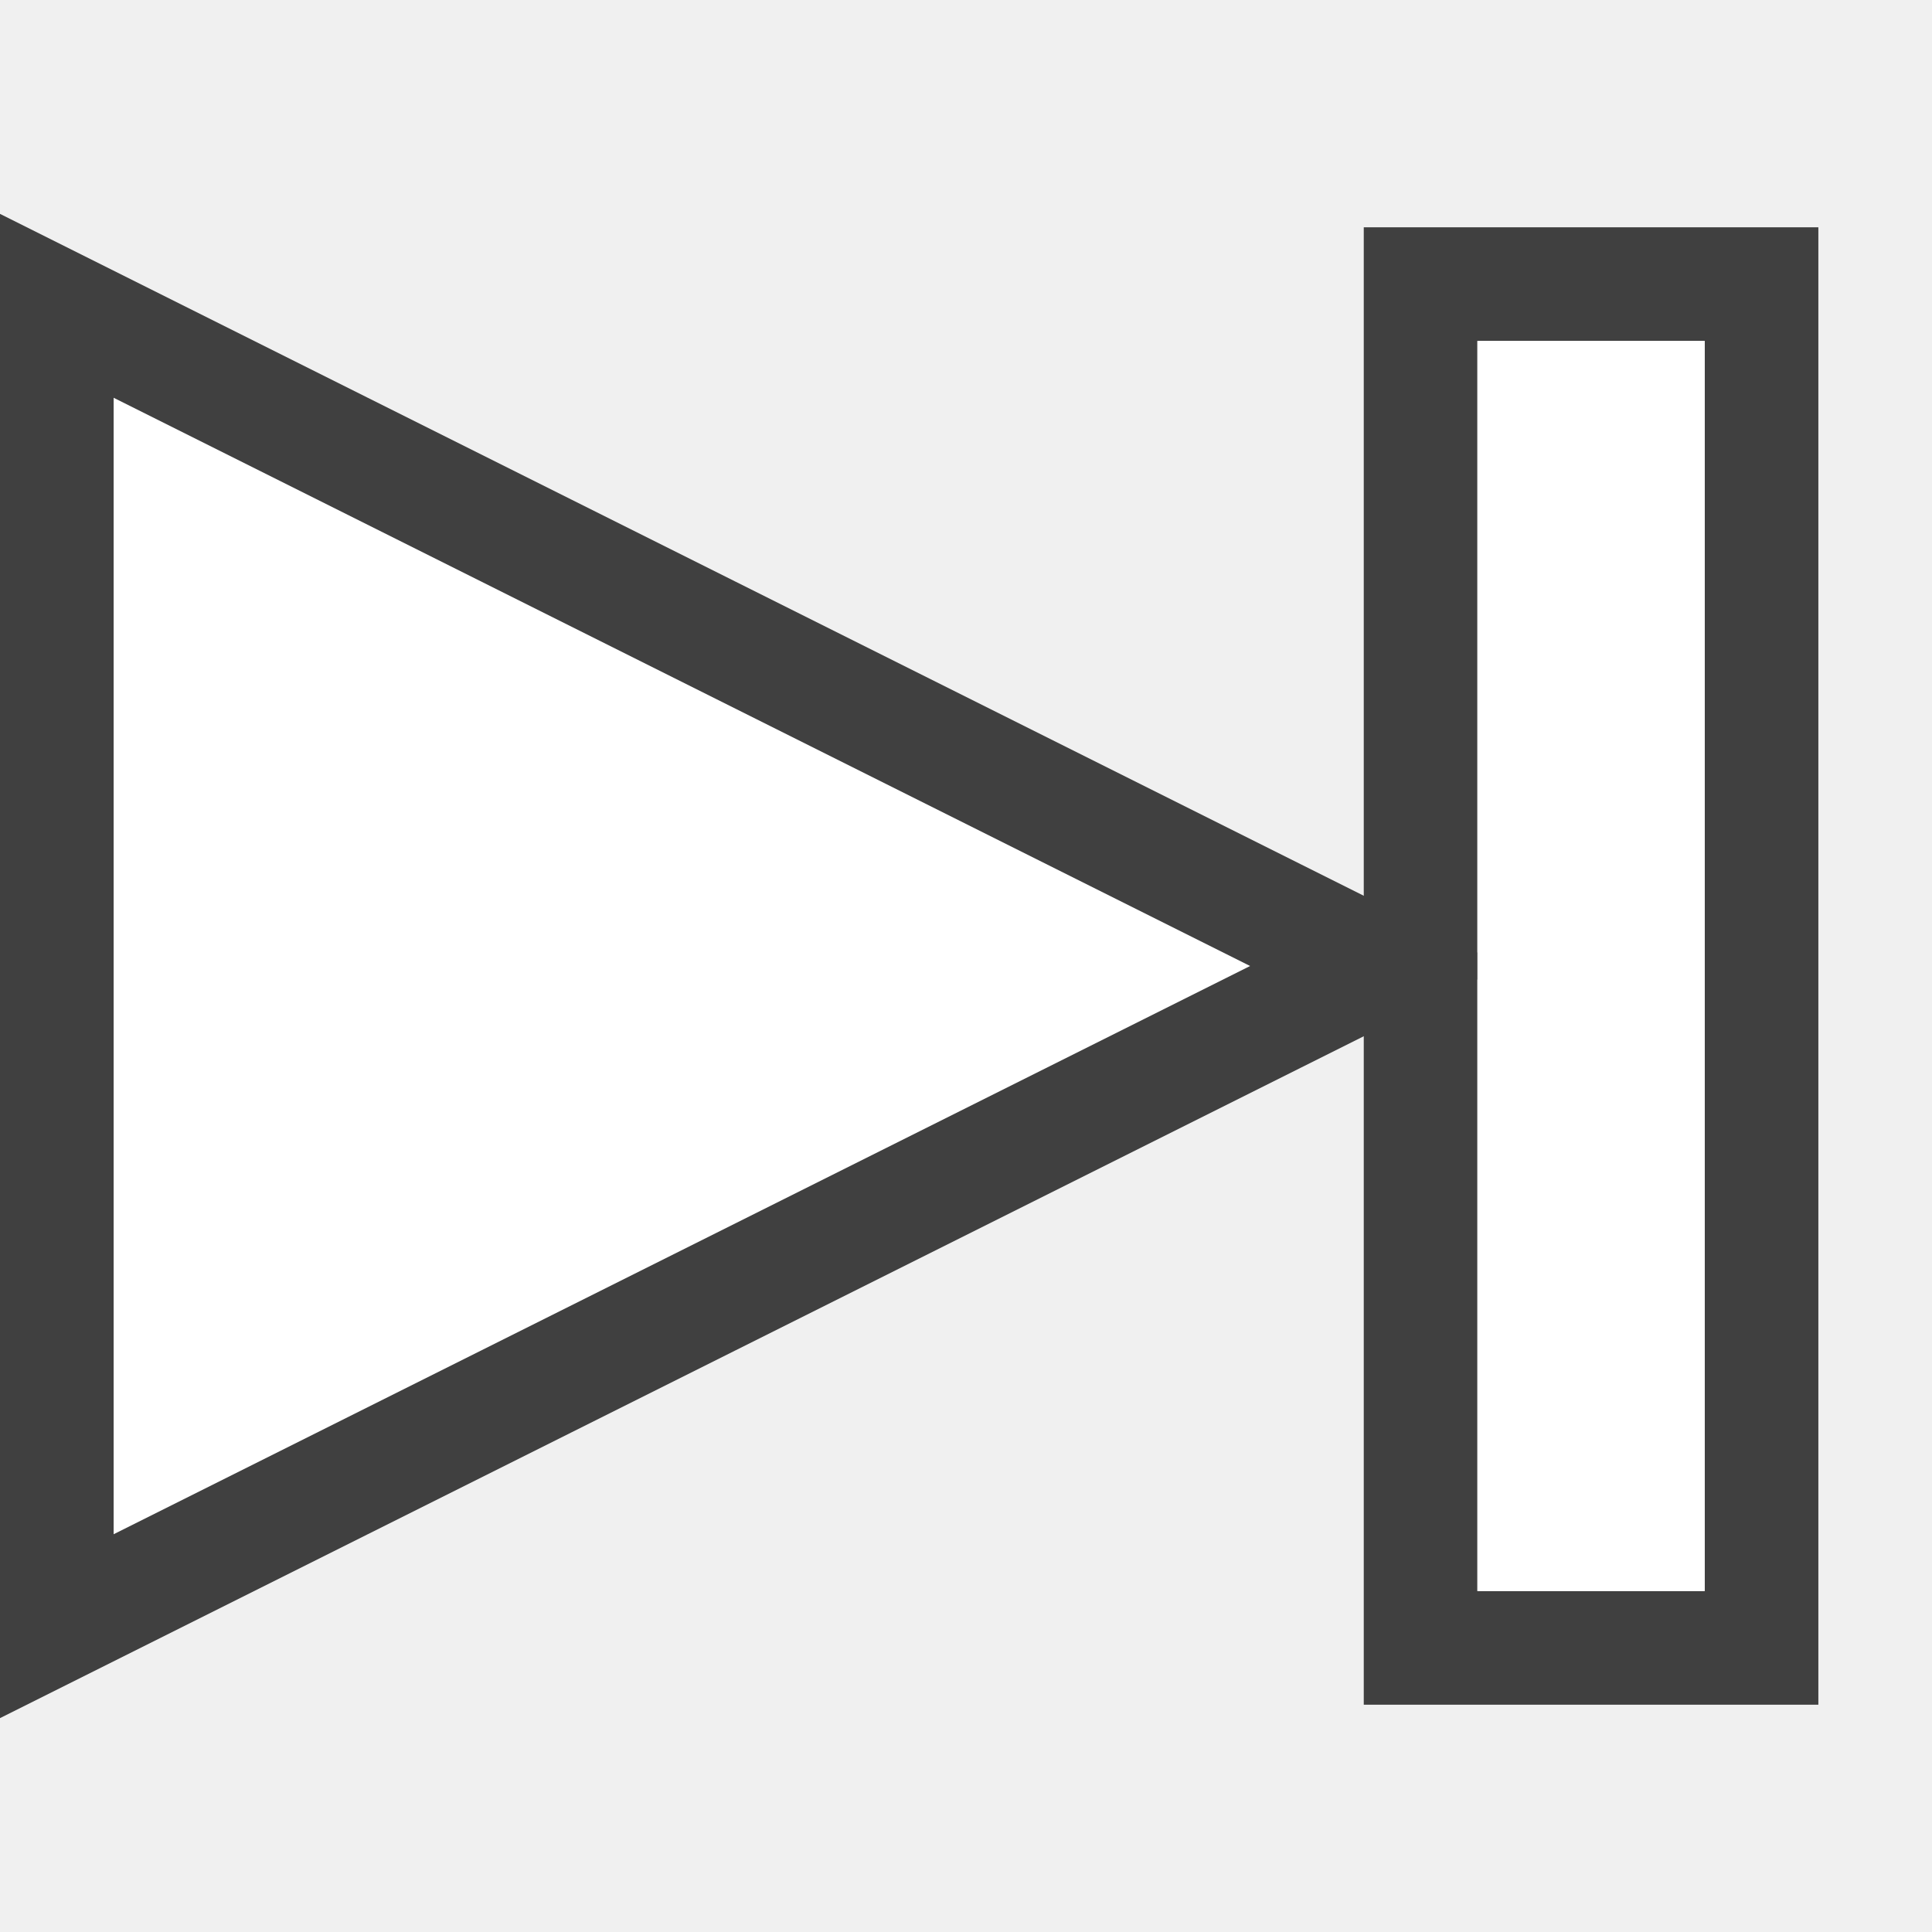
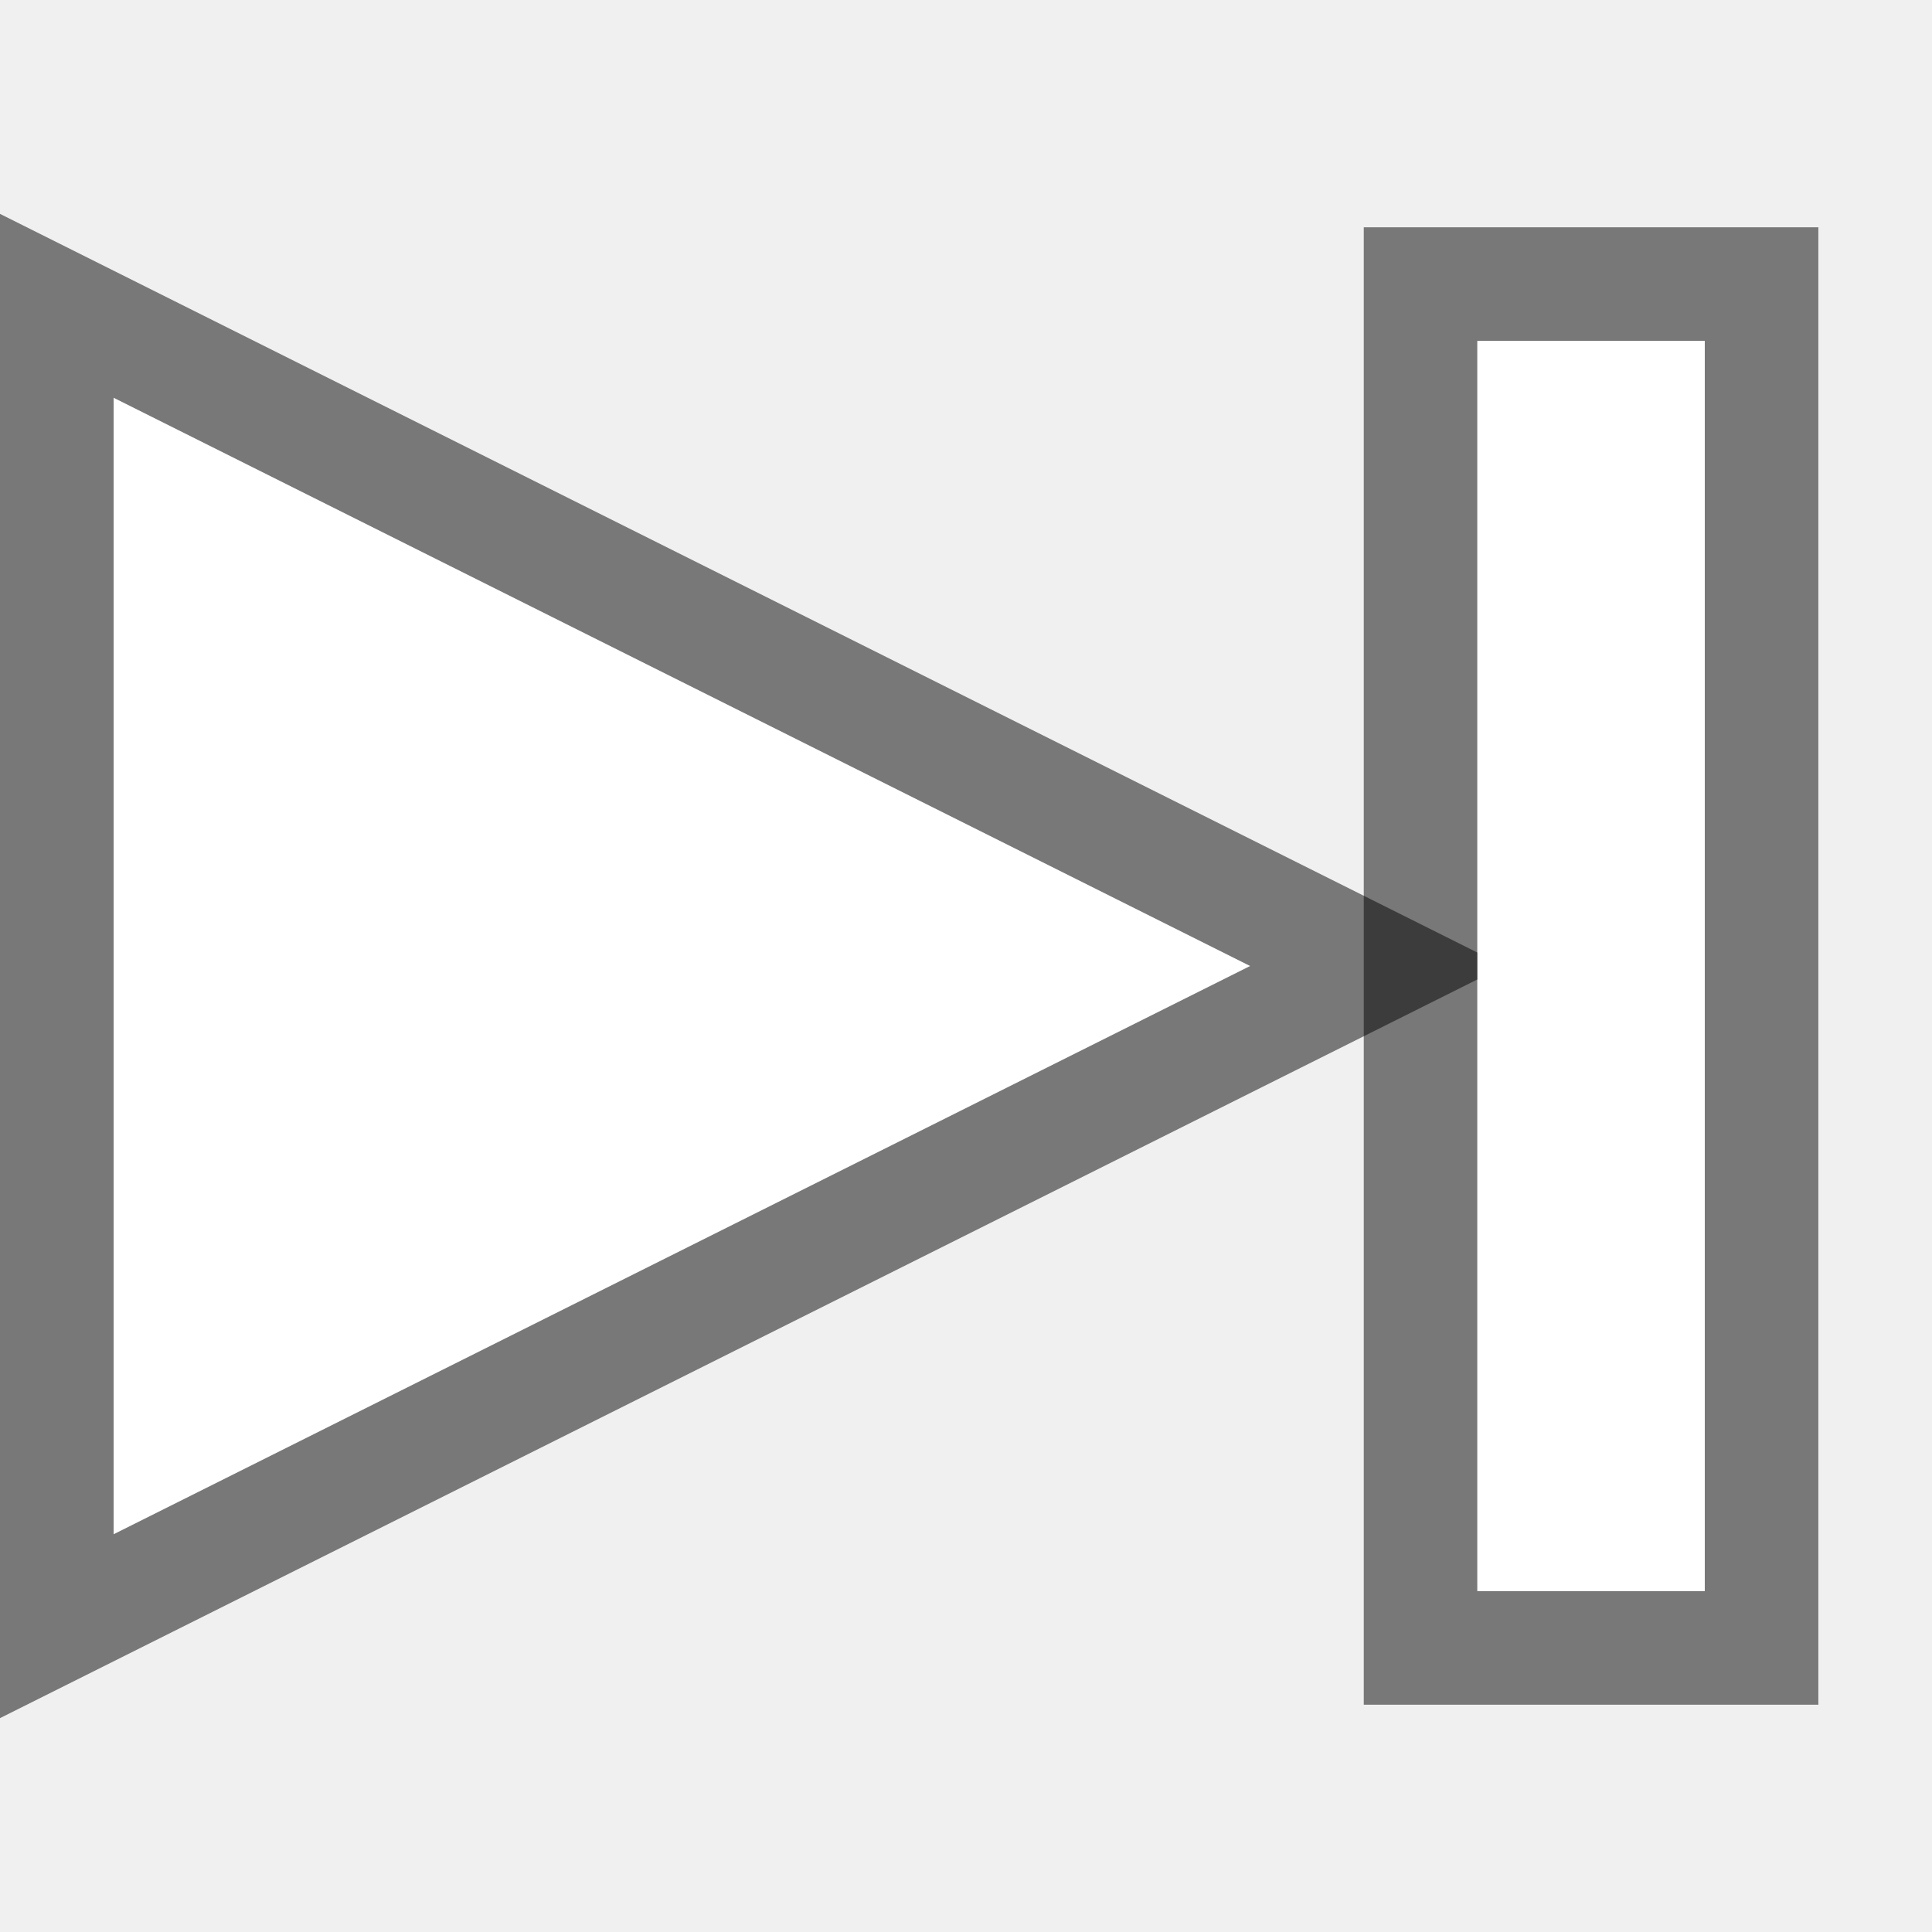
- <svg xmlns="http://www.w3.org/2000/svg" version="1.1" id="svg2" x="0px" y="0px" viewBox="0 0 17 17" style="enable-background:new 0 0 17 17;" xml:space="preserve">
-   <style type="text/css">
- 	.st0{fill:none;}
- 	.st1{fill:none;stroke:#404040;stroke-width:2;stroke-miterlimit:3;}
- 	.st2{fill:#FFFFFF;}
- 	.st3{fill:#404040;}
- </style>
+ <svg xmlns="http://www.w3.org/2000/svg" width="100%" height="100%" viewBox="0 0 17 17" version="1.1" xml:space="preserve" style="fill-rule:evenodd;clip-rule:evenodd;stroke-miterlimit:3;">
  <g id="Layer1">
-     <rect id="rect5" x="-2" y="0" class="st0" width="21" height="17" />
-     <path id="path7" class="st1" d="M11,8.5l-10-5v10L11,8.5z" />
-     <path id="path9" class="st2" d="M11,8.5l-10-5v10L11,8.5z" />
-     <g id="g11">
-       <path id="path13" class="st3" d="M16,15h-4V2h4V15z M13,3v11h2V3H13z" />
-       <rect id="rect15" x="13" y="3" class="st2" width="2" height="11" />
-     </g>
+     <rect id="rect5" x="-2" y="0" width="21" height="17" style="fill:none;" />
+     <path id="path7" d="M11,8.5l-10,-5l0,10l10,-5Z" style="fill:none;stroke:#000;stroke-opacity:0.502;stroke-width:2px;" />
+     <path id="path9" d="M11,8.5l-10,-5l0,10l10,-5Z" style="fill:#fff;fill-rule:nonzero;" />
+     <path id="path13" d="M16,15l-4,0l0,-13l4,0l0,13Zm-3,-12l0,11l2,0l0,-11l-2,0Z" style="fill-opacity:0.502;fill-rule:nonzero;" />
+     <rect id="rect15" x="13" y="3" width="2" height="11" style="fill:#fff;" />
  </g>
</svg>
